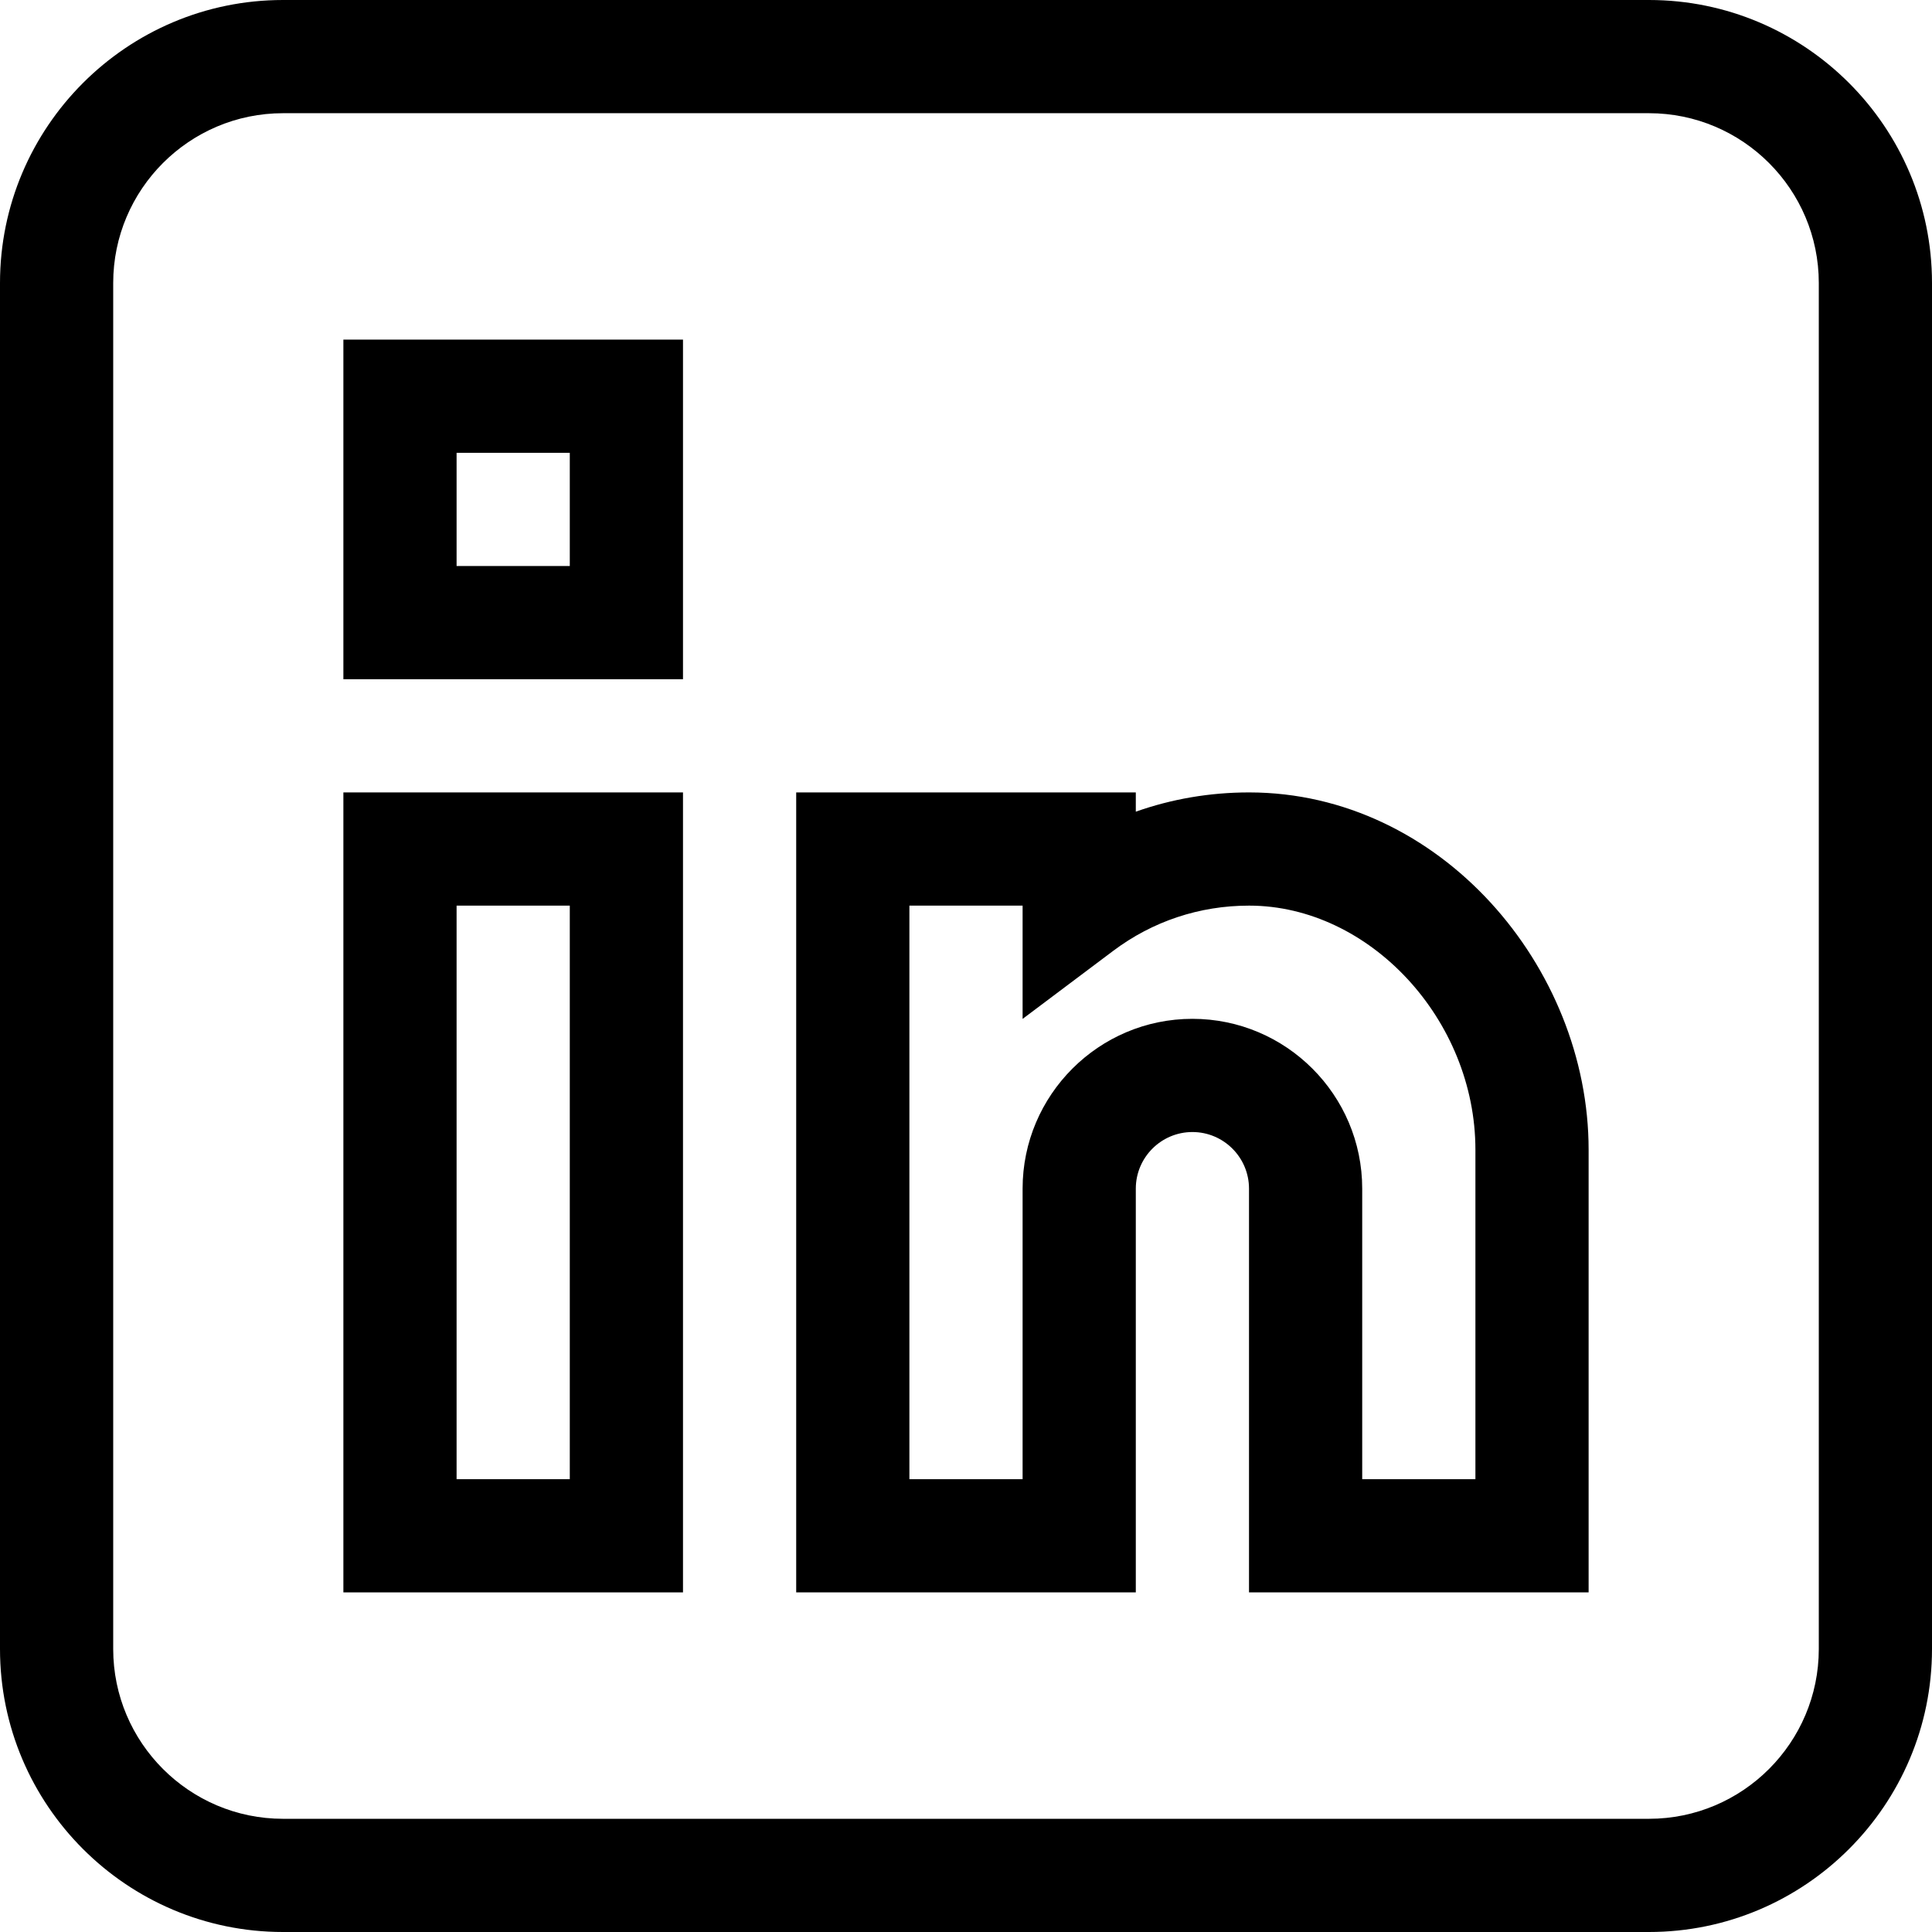
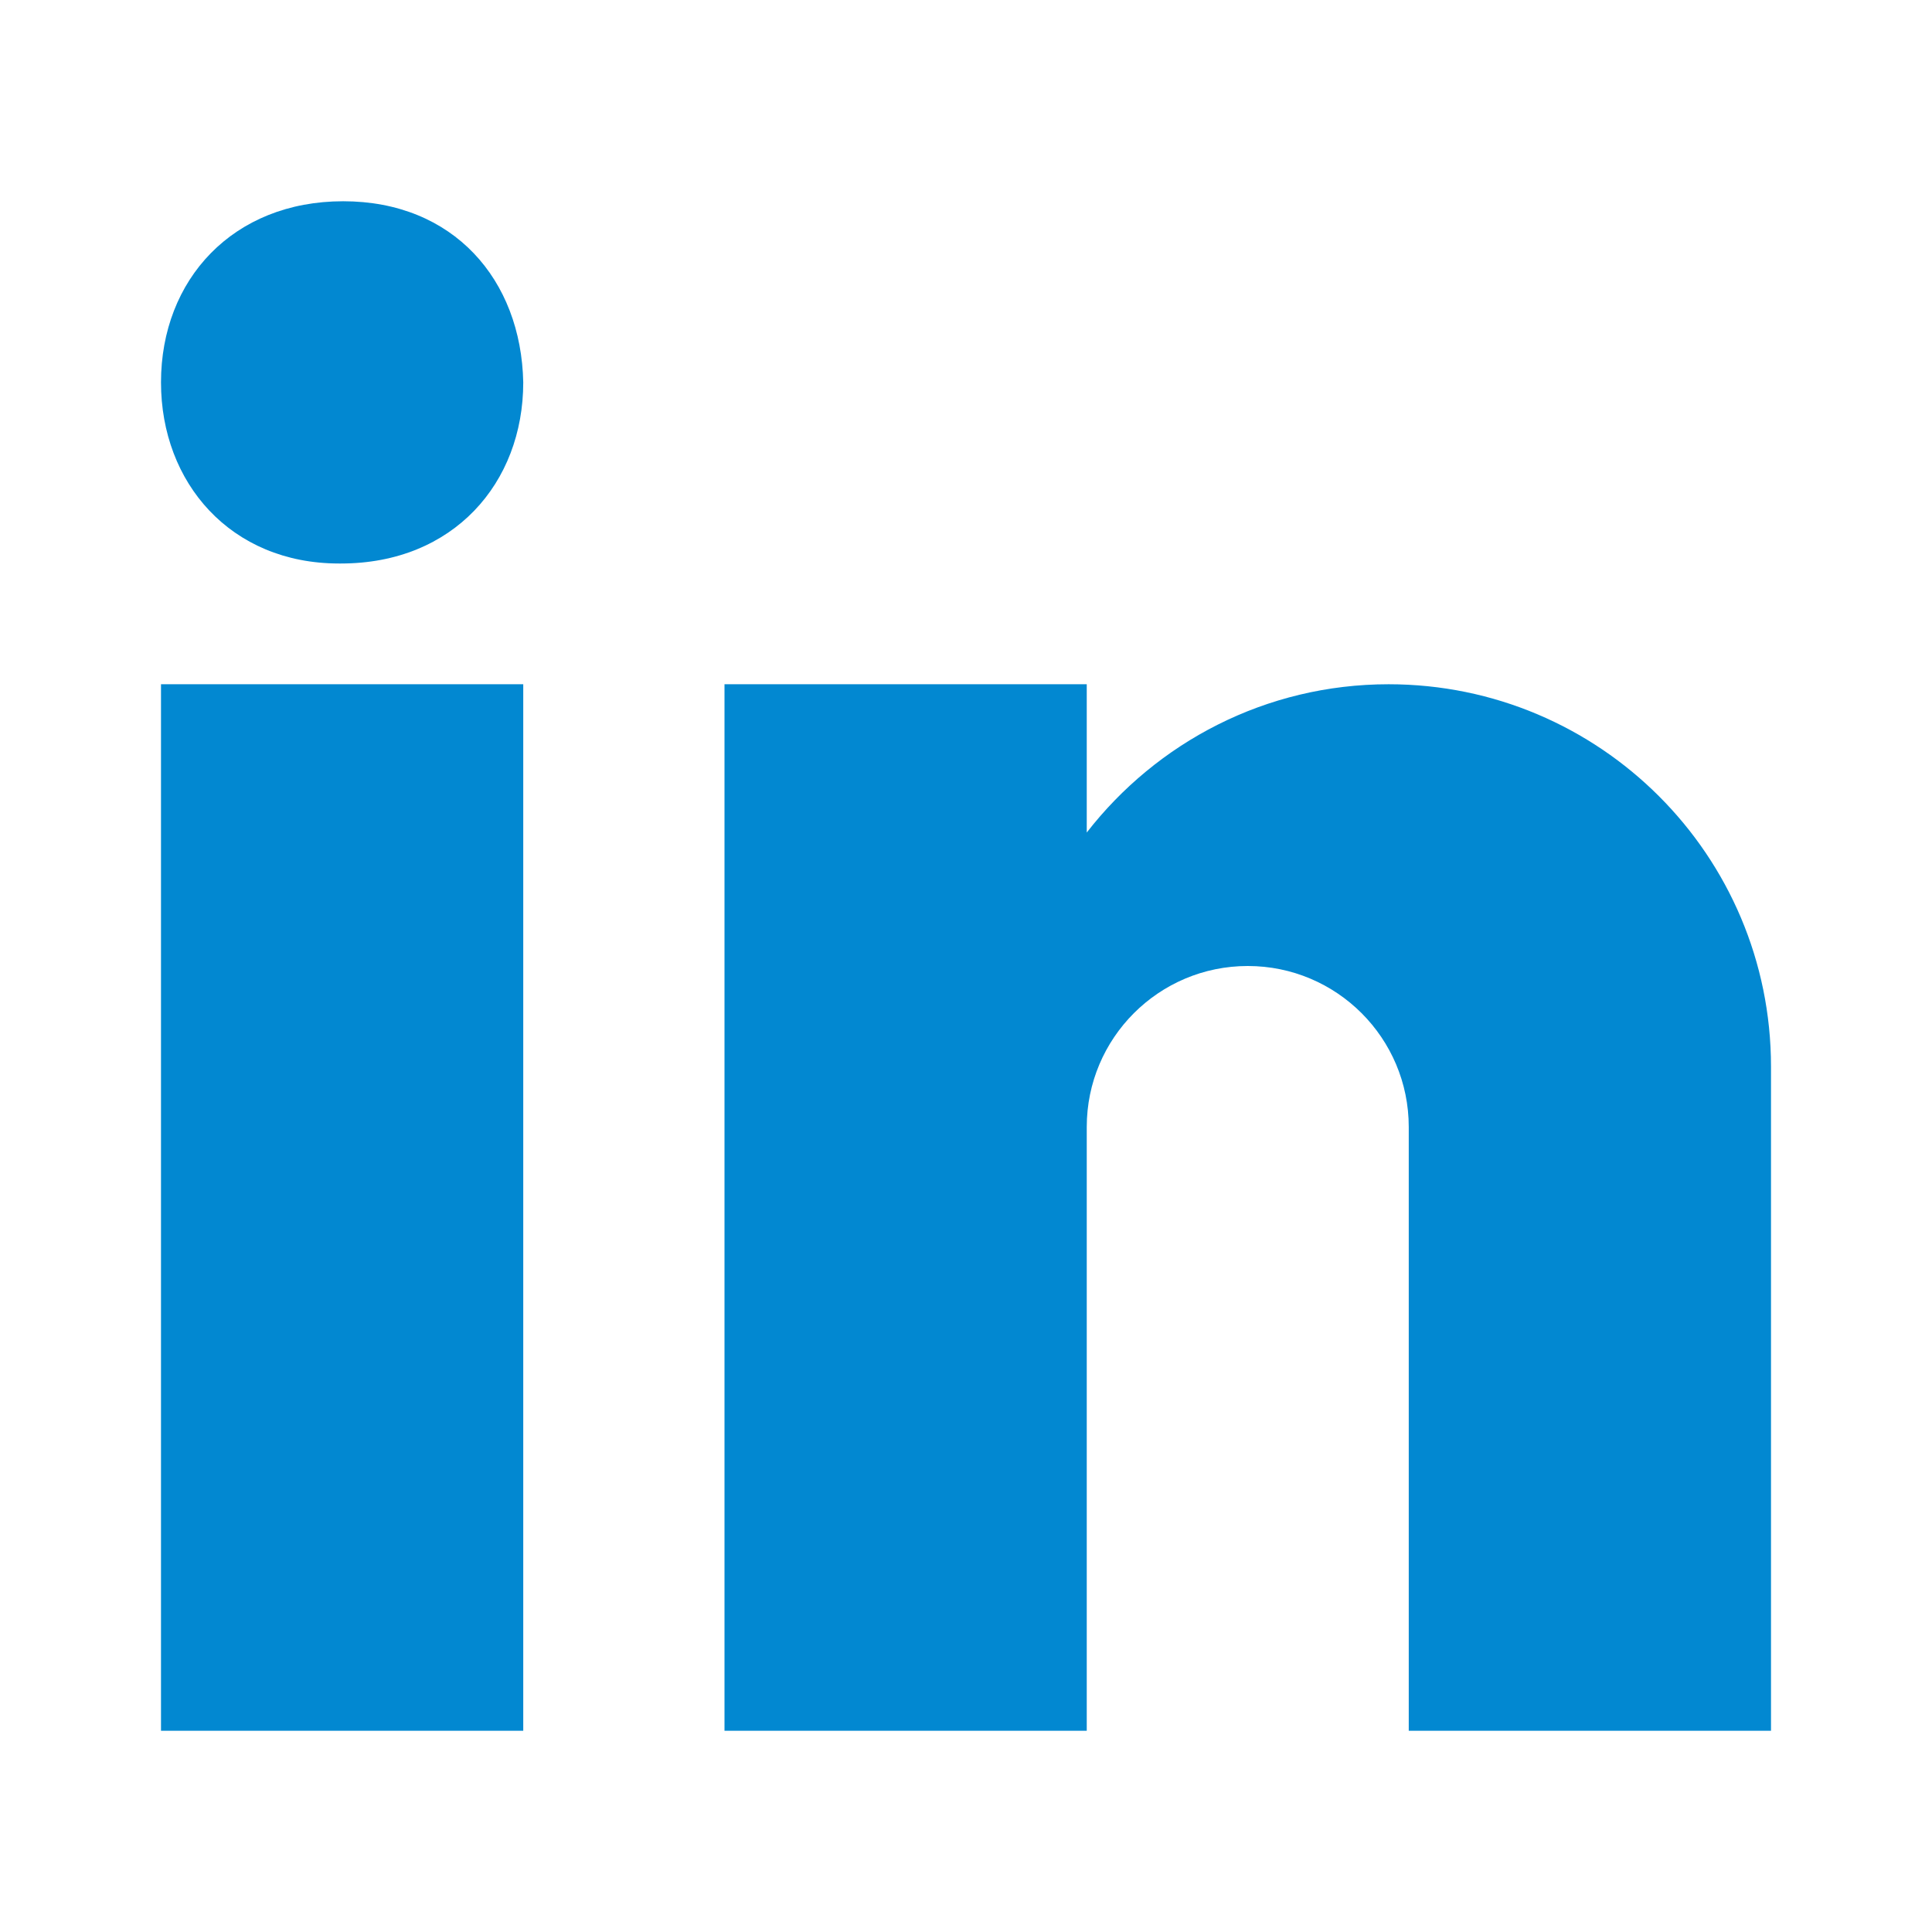
- <svg xmlns="http://www.w3.org/2000/svg" viewBox="0 0 512 512">
-   <path d="m437 0h-362c-41.355 0-75 33.645-75 75v362c0 41.355 33.645 75 75 75h362c41.355 0 75-33.645 75-75v-362c0-41.355-33.645-75-75-75zm45 437c0 24.812-20.188 45-45 45h-362c-24.812 0-45-20.188-45-45v-362c0-24.812 20.188-45 45-45h362c24.812 0 45 20.188 45 45zm0 0" />
-   <path d="m91 422h90v-212h-90zm30-182h30v152h-30zm0 0" />
-   <path d="m331.086 210c-.027 0-.059 0-.086 0-10.371 0-20.473 1.734-30 5.102v-5.102h-90v212h90v-107c0-8.27 6.73-15 15-15s15 6.73 15 15v107h90v-117.312c0-48.547-39.383-94.641-89.914-94.688zm59.914 182h-30v-77c0-24.812-20.188-45-45-45s-44.996 20.188-45 44.996v77.004h-30v-152h30v30.02l24.008-18.031c10.441-7.844 22.887-11.988 35.992-11.988h.059c31.93.031 59.941 30.258 59.941 64.688zm0 0" />
-   <path d="m91 180h90v-90h-90zm30-60h30v30h-30zm0 0" />
+ <svg xmlns="http://www.w3.org/2000/svg" viewBox="0 0 48 48" width="48px" height="48px">
+   <path fill="#0288d1" d="M8.421 14h.052 0C11.263 14 13 12 13 9.5 12.948 6.945 11.263 5 8.526 5 5.789 5 4 6.945 4 9.5 4 12 5.736 14 8.421 14zM4 17H13V43H4zM44 26.5c0-5.247-4.253-9.5-9.5-9.5-3.053 0-5.762 1.446-7.5 3.684V17h-9v26h9V28h0c0-2.209 1.791-4 4-4s4 1.791 4 4v15h9C44 43 44 27.955 44 26.5z" />
</svg>
